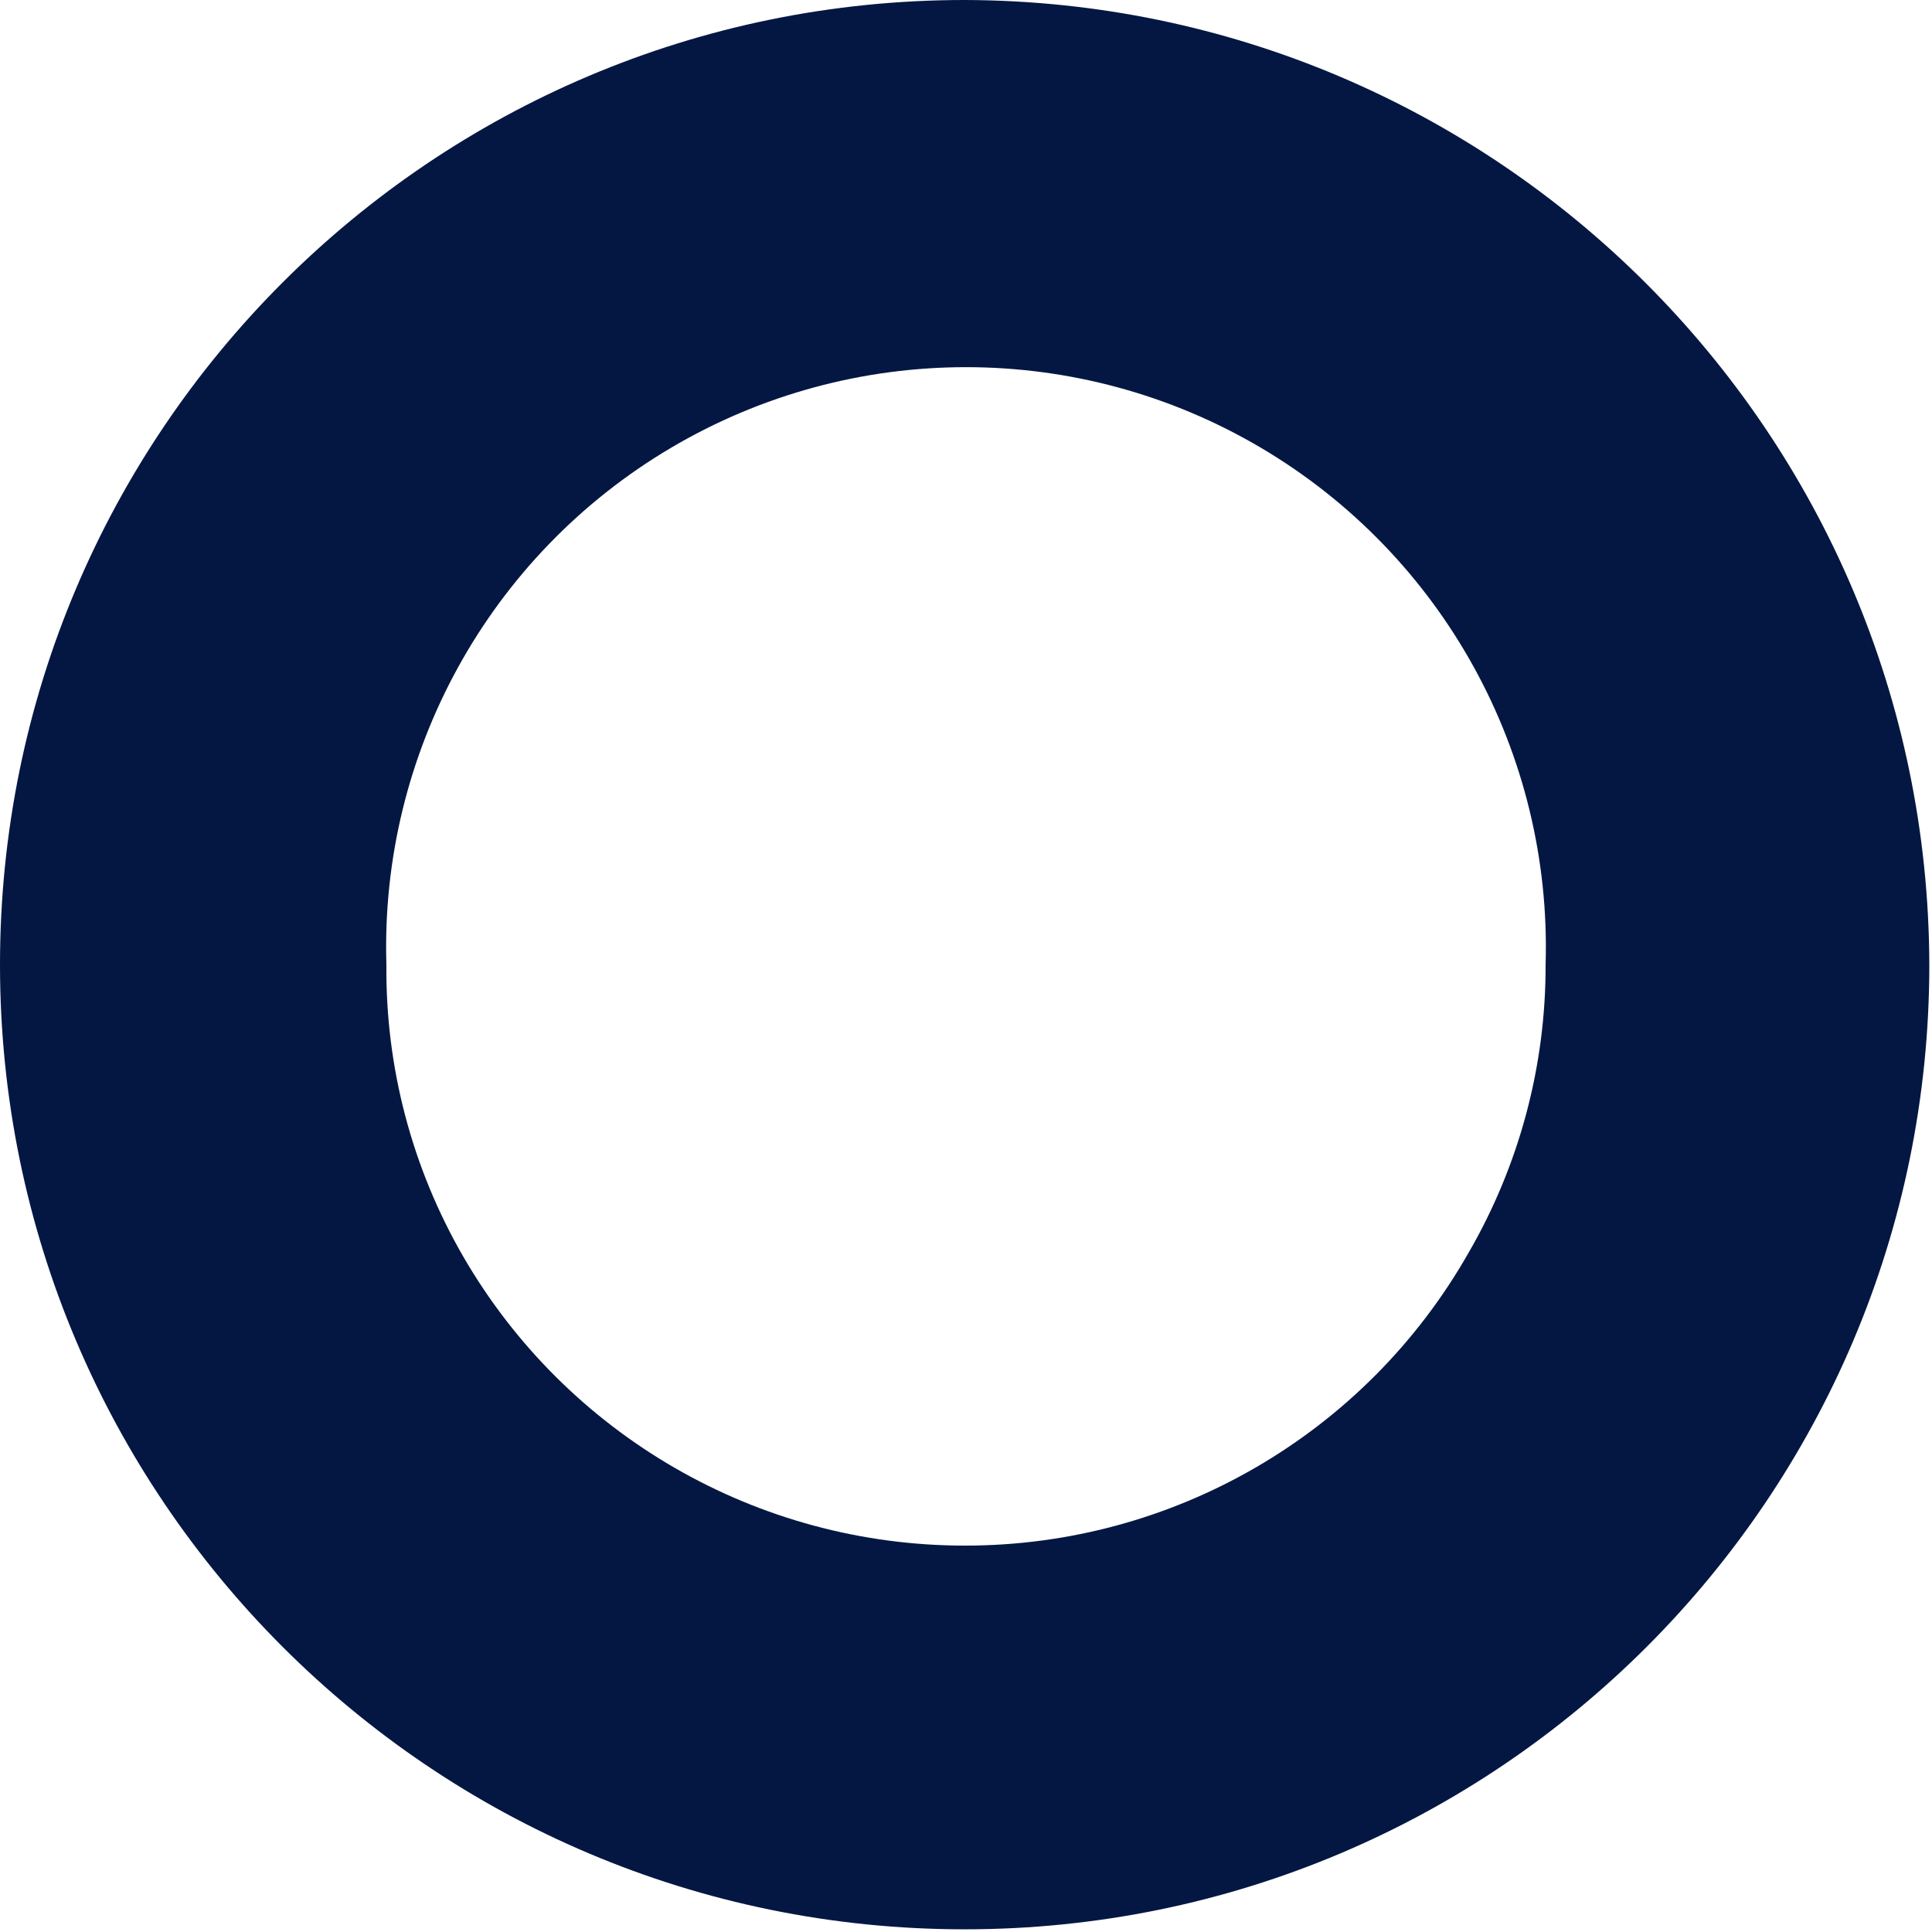
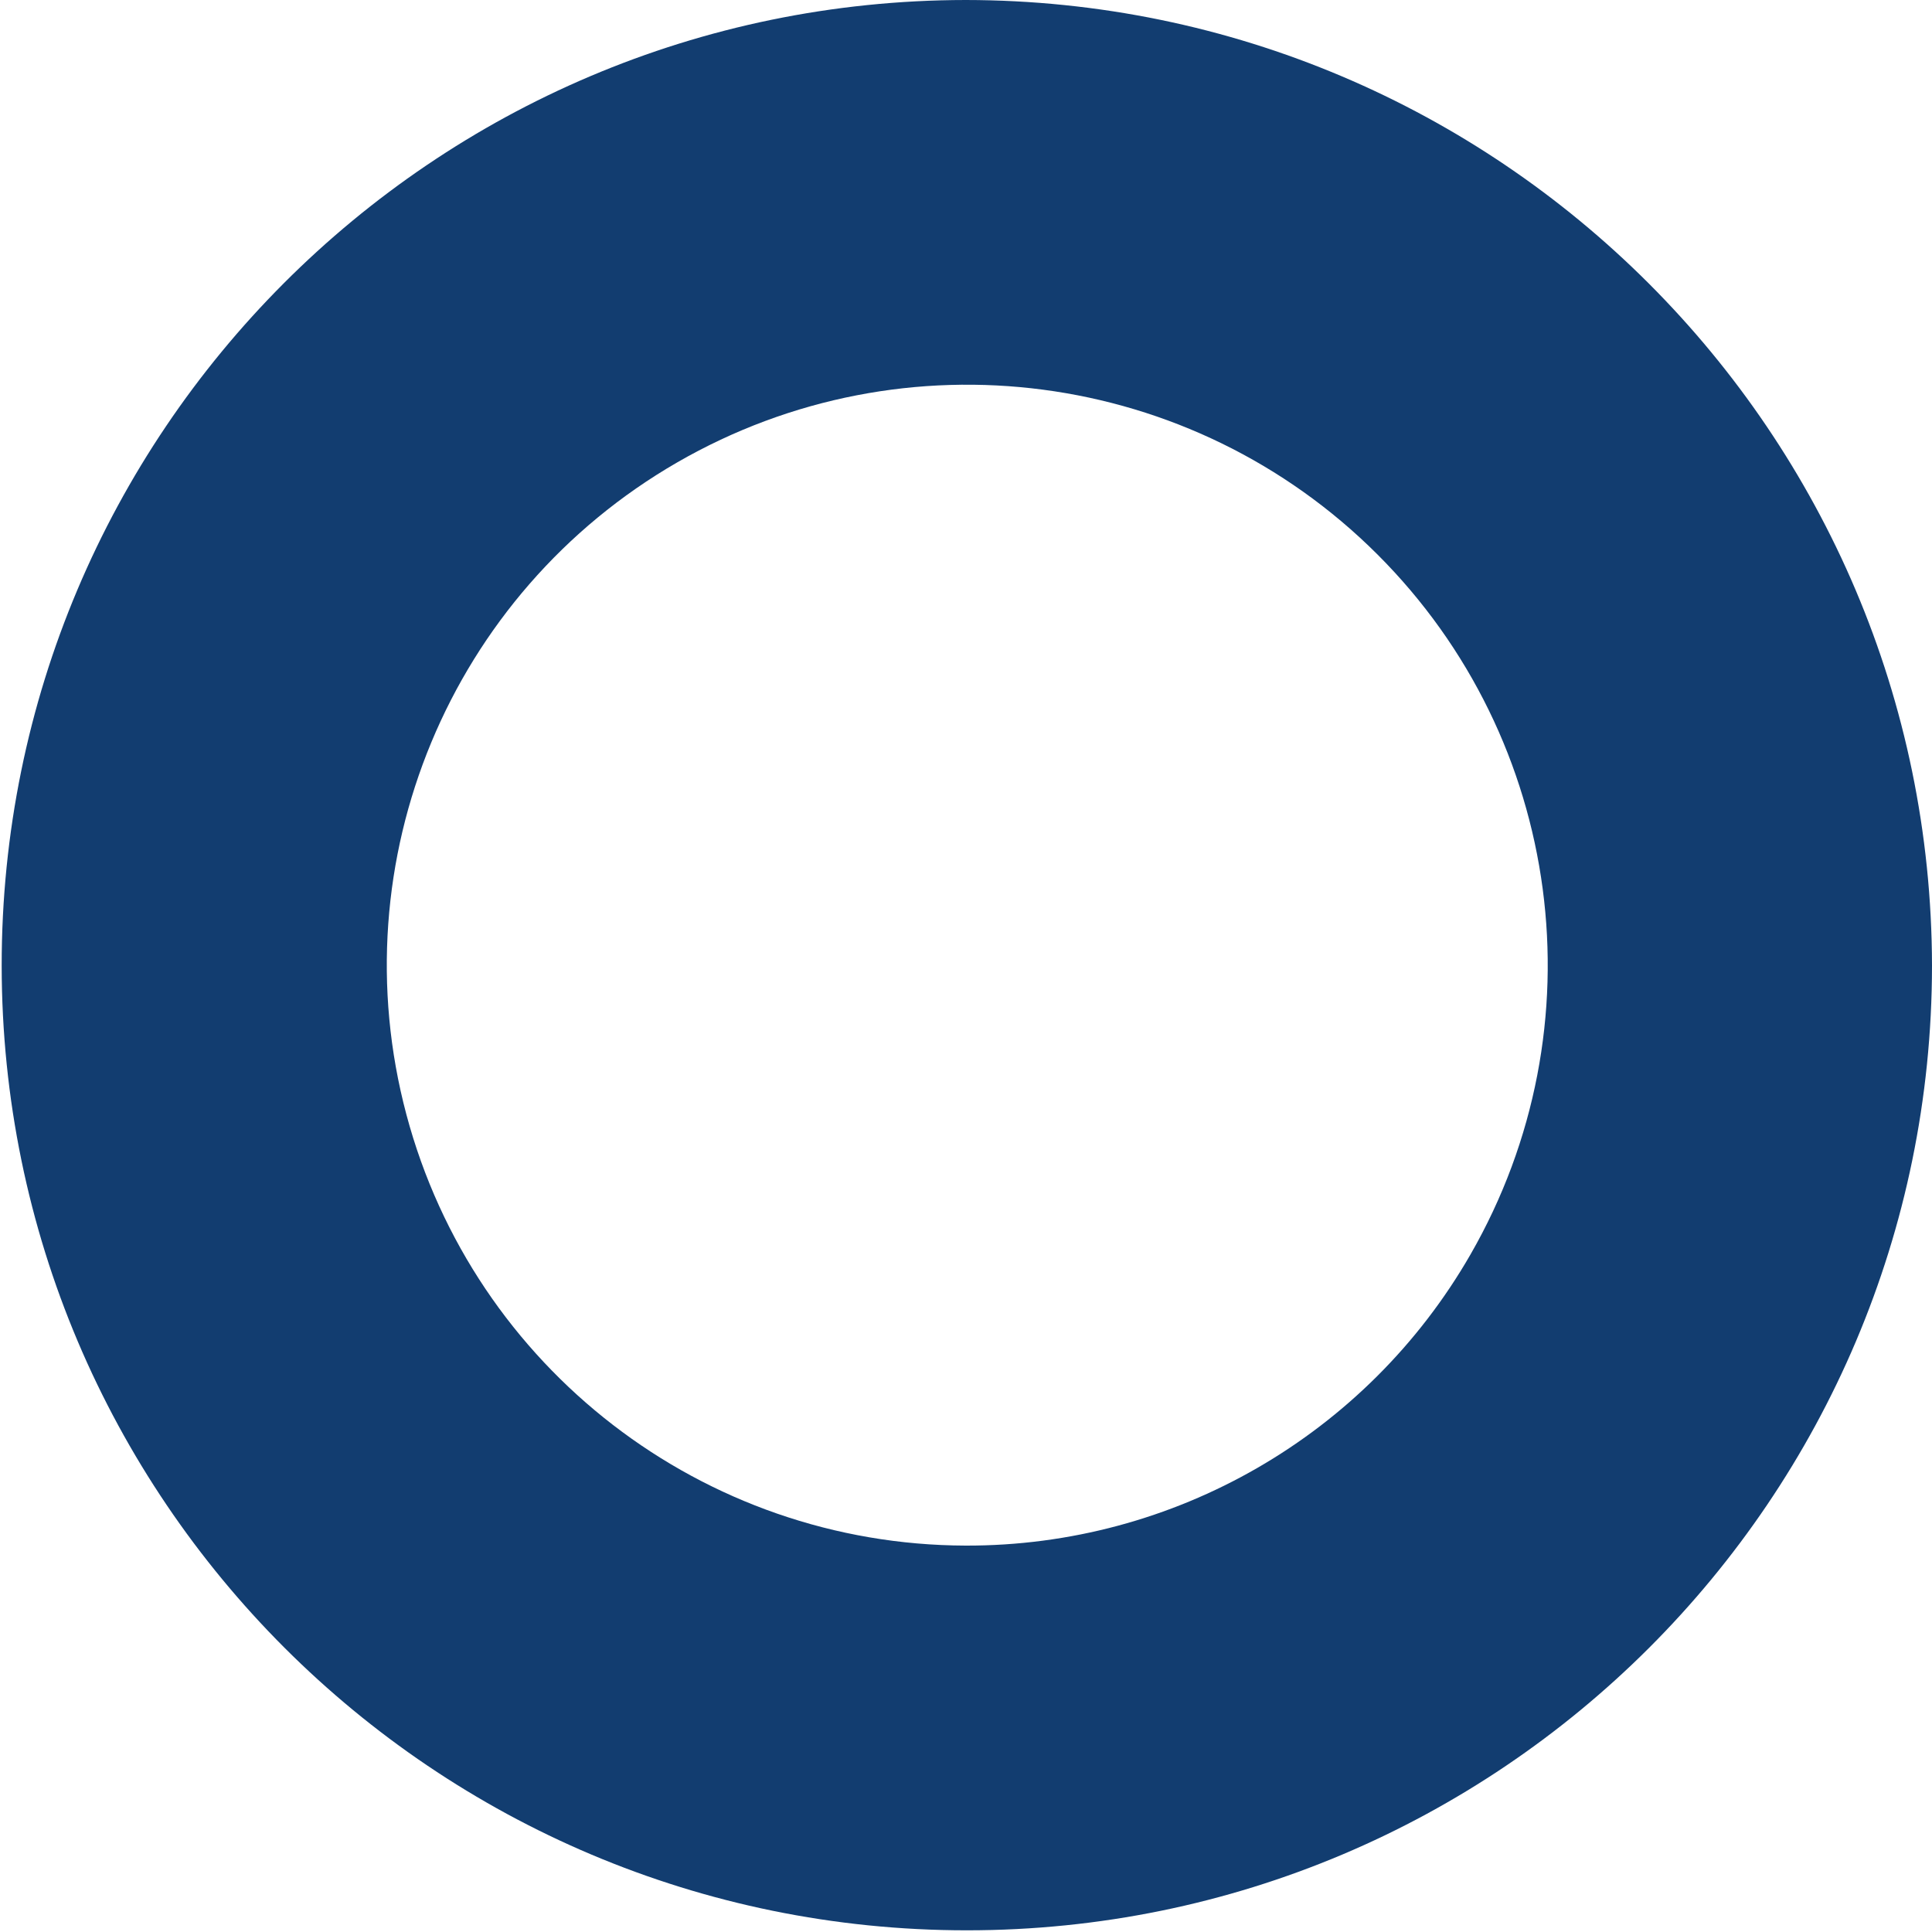
- <svg xmlns="http://www.w3.org/2000/svg" viewBox="0 0 36.05 36.05">
+ <svg xmlns="http://www.w3.org/2000/svg" viewBox="0 0 34.45 34.45">
  <defs>
-     <style>.cls-1{fill:#041742;}</style>
+     <style>.cls-1{fill:#123d70;}</style>
  </defs>
  <g id="Layer_2" data-name="Layer 2">
    <g id="Layer_1-2" data-name="Layer 1">
-       <path class="cls-1" d="M18,0a18,18,0,1,0,18,18A18.05,18.05,0,0,0,18,0Zm0,28.84a10.81,10.81,0,0,1-9.36-5.4A10.68,10.68,0,0,1,7.21,18a10.82,10.82,0,1,1,21.63,0,10.66,10.66,0,0,1-1.44,5.38A10.8,10.8,0,0,1,18,28.84Z" />
+       <path class="cls-1" d="M17.22,0A17.21,17.21,0,1,0,34.45,17.22,17.25,17.25,0,0,0,17.22,0Zm0,27.56a10.35,10.35,0,1,1,9-5.19A10.35,10.35,0,0,1,17.22,27.56Z" />
    </g>
  </g>
</svg>
